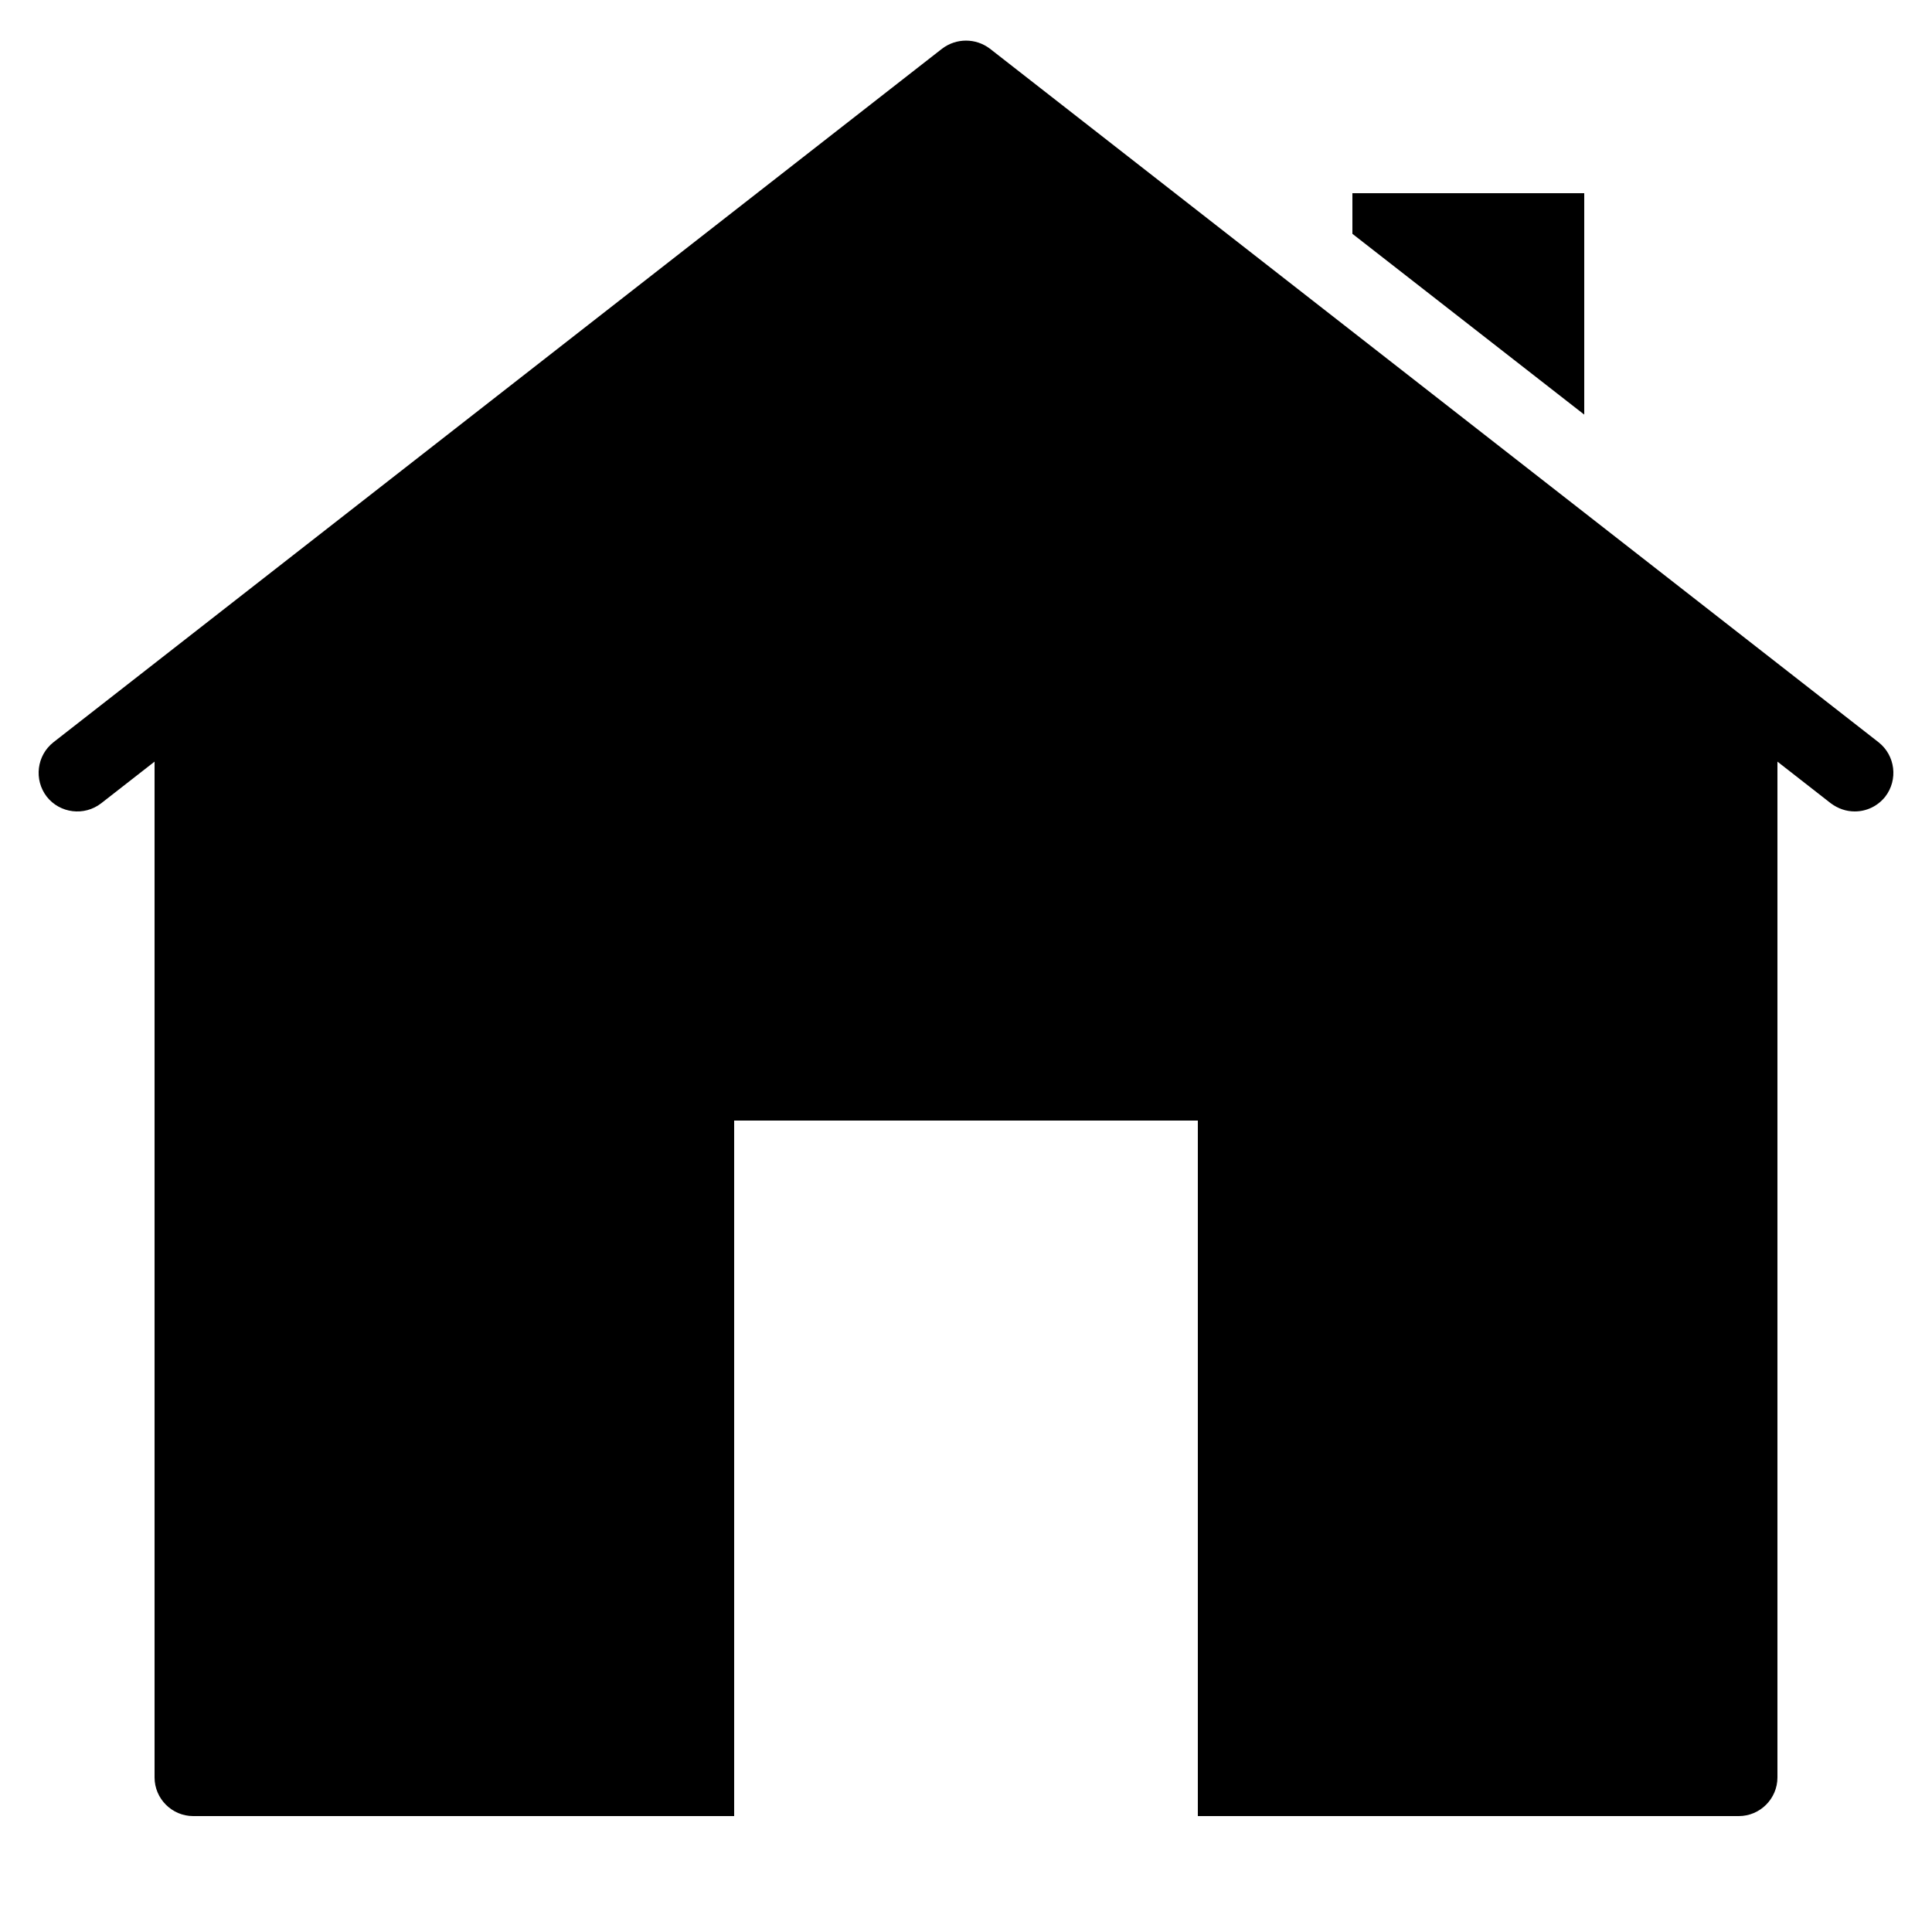
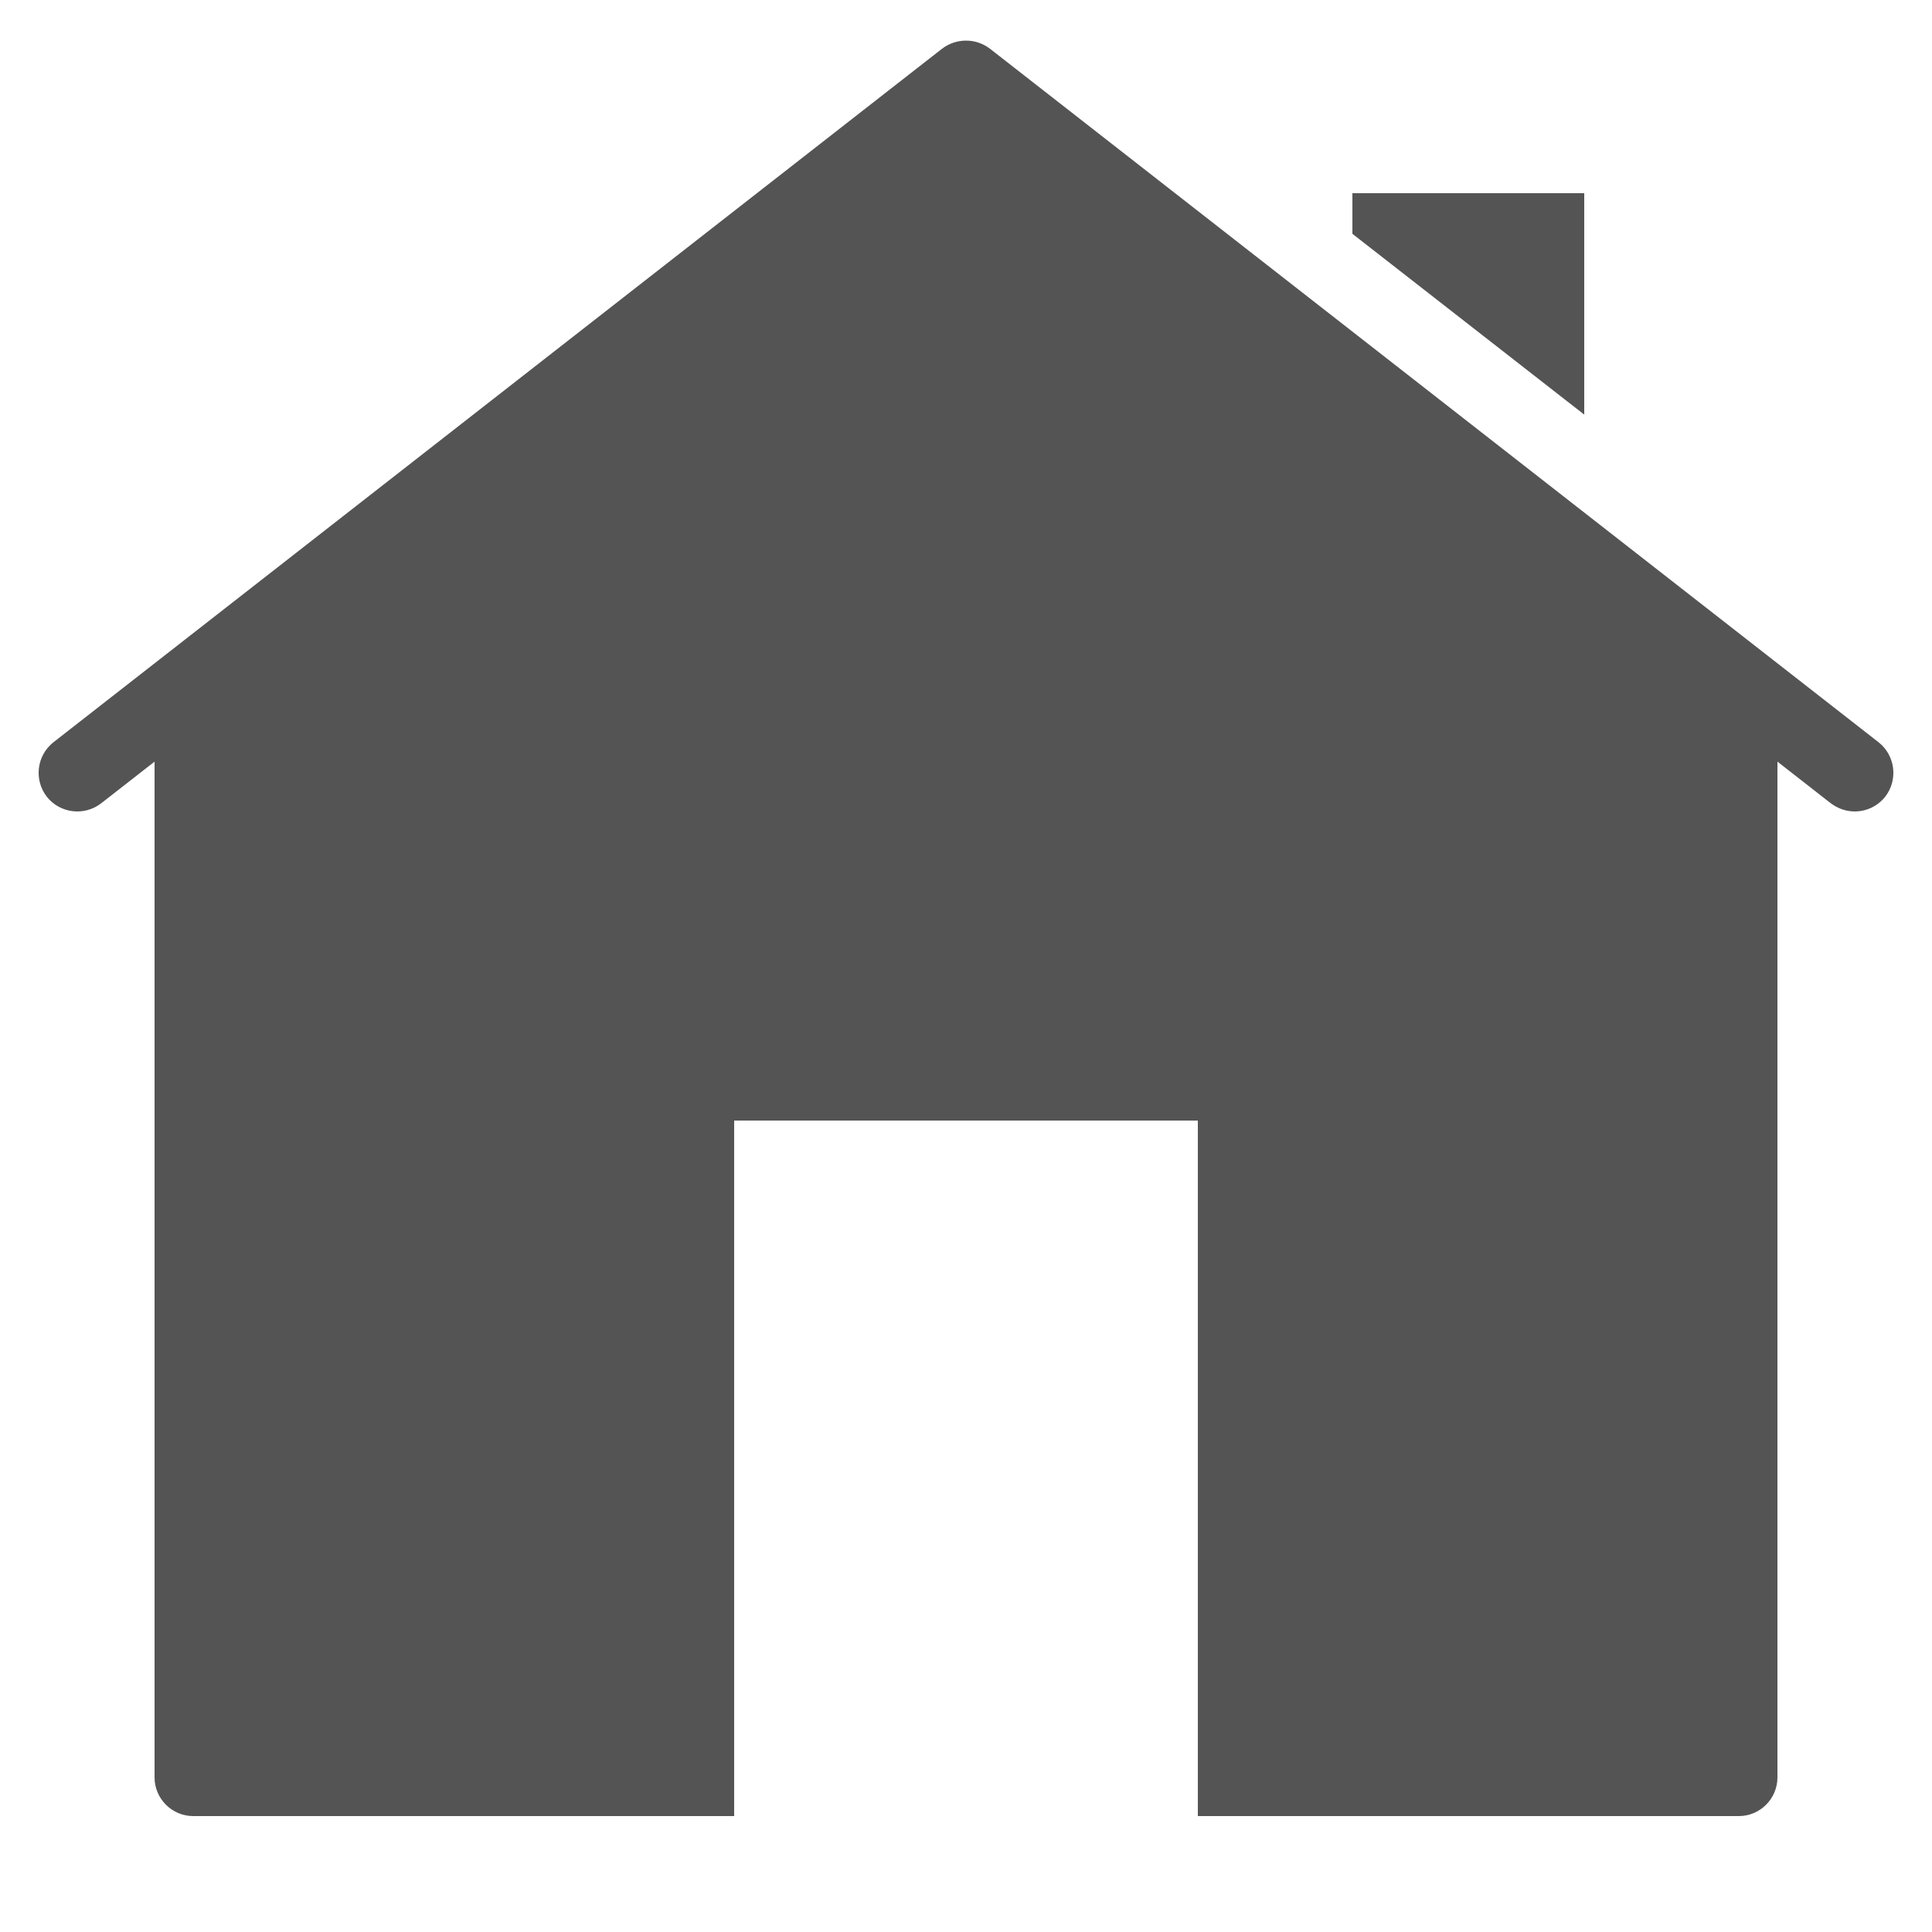
- <svg xmlns="http://www.w3.org/2000/svg" fill="#000000" viewBox="0 0 50 50" width="50px" height="50px">
+ <svg xmlns="http://www.w3.org/2000/svg" fill="rgb(84,84,84)" viewBox="0 0 50 50" width="50px" height="50px">
  <path d="M 25 1.051 C 24.782 1.051 24.566 1.12 24.381 1.26 L 1.381 19.211 C 0.951 19.551 0.871 20.179 1.211 20.619 C 1.551 21.049 2.179 21.129 2.619 20.789 L 4 19.711 L 4 46 C 4 46.55 4.45 47 5 47 L 19 47 L 19 29 L 31 29 L 31 47 L 45 47 C 45.55 47 46 46.55 46 46 L 46 19.711 L 47.381 20.789 C 47.571 20.929 47.78 21 48 21 C 48.3 21 48.589 20.869 48.789 20.619 C 49.129 20.179 49.049 19.551 48.619 19.211 L 25.619 1.26 C 25.434 1.12 25.218 1.051 25 1.051 z M 35 5 L 35 6.051 L 41 10.73 L 41 5 L 35 5 z" />
</svg>
